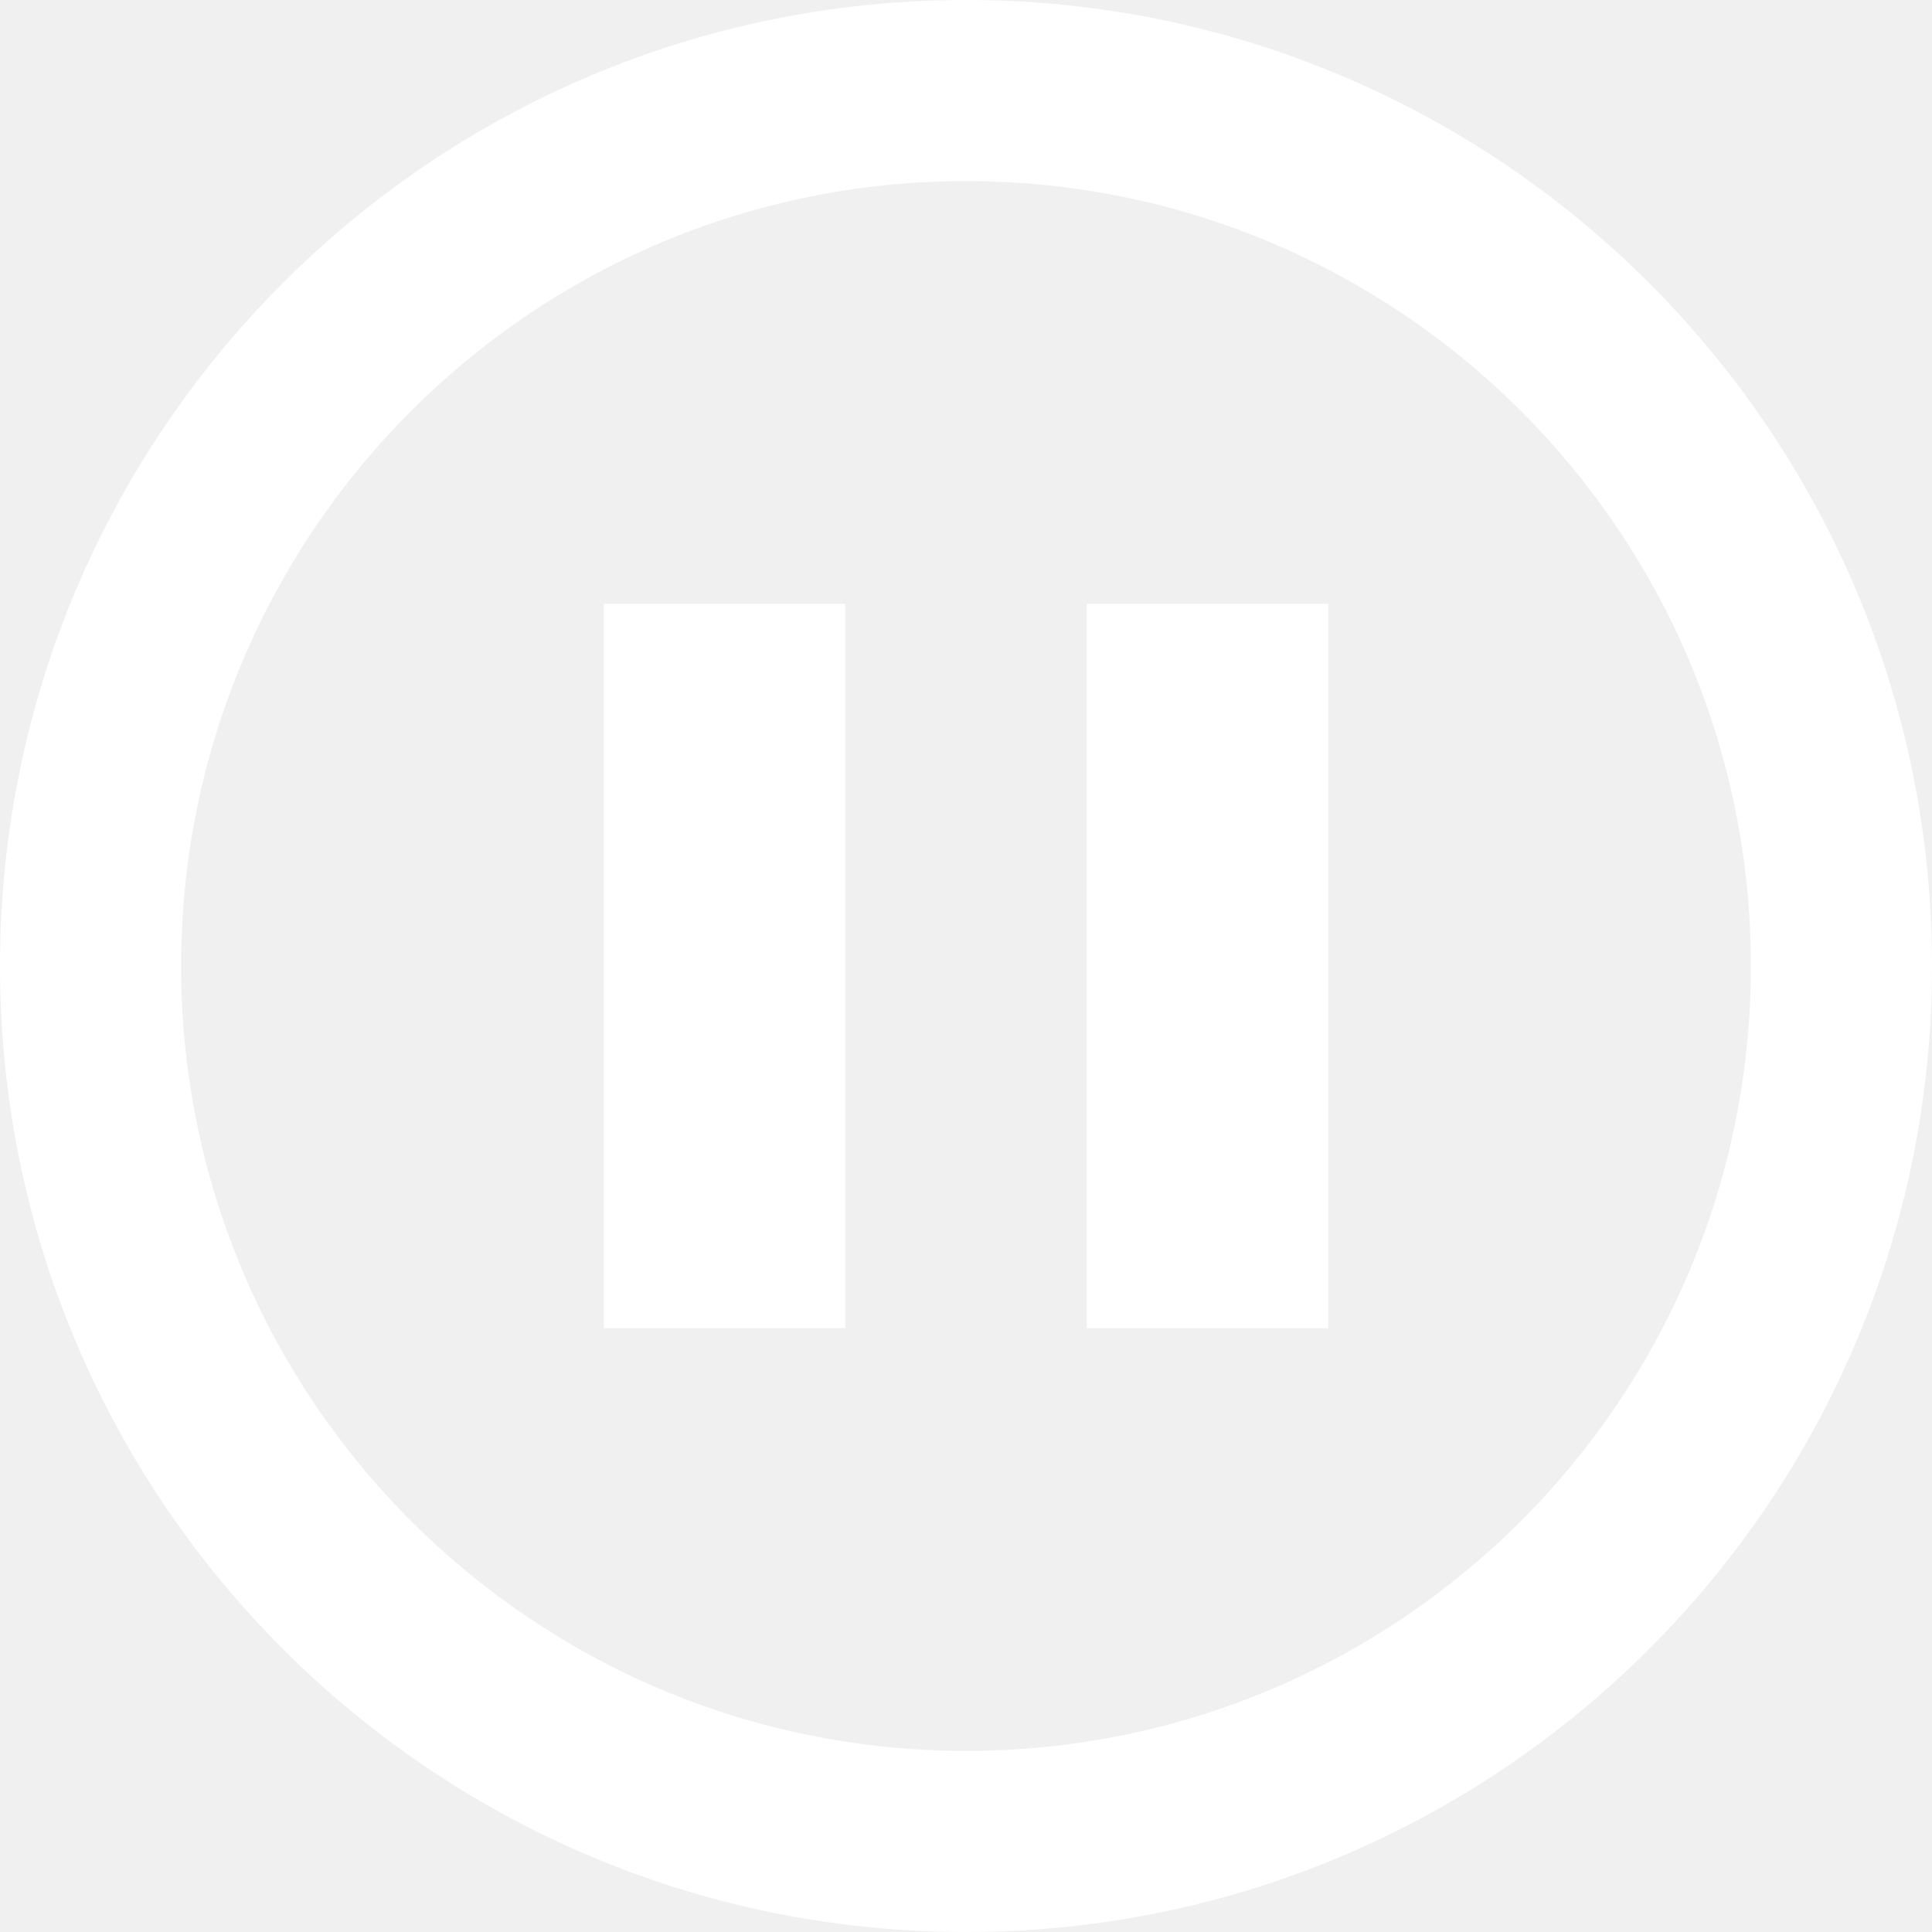
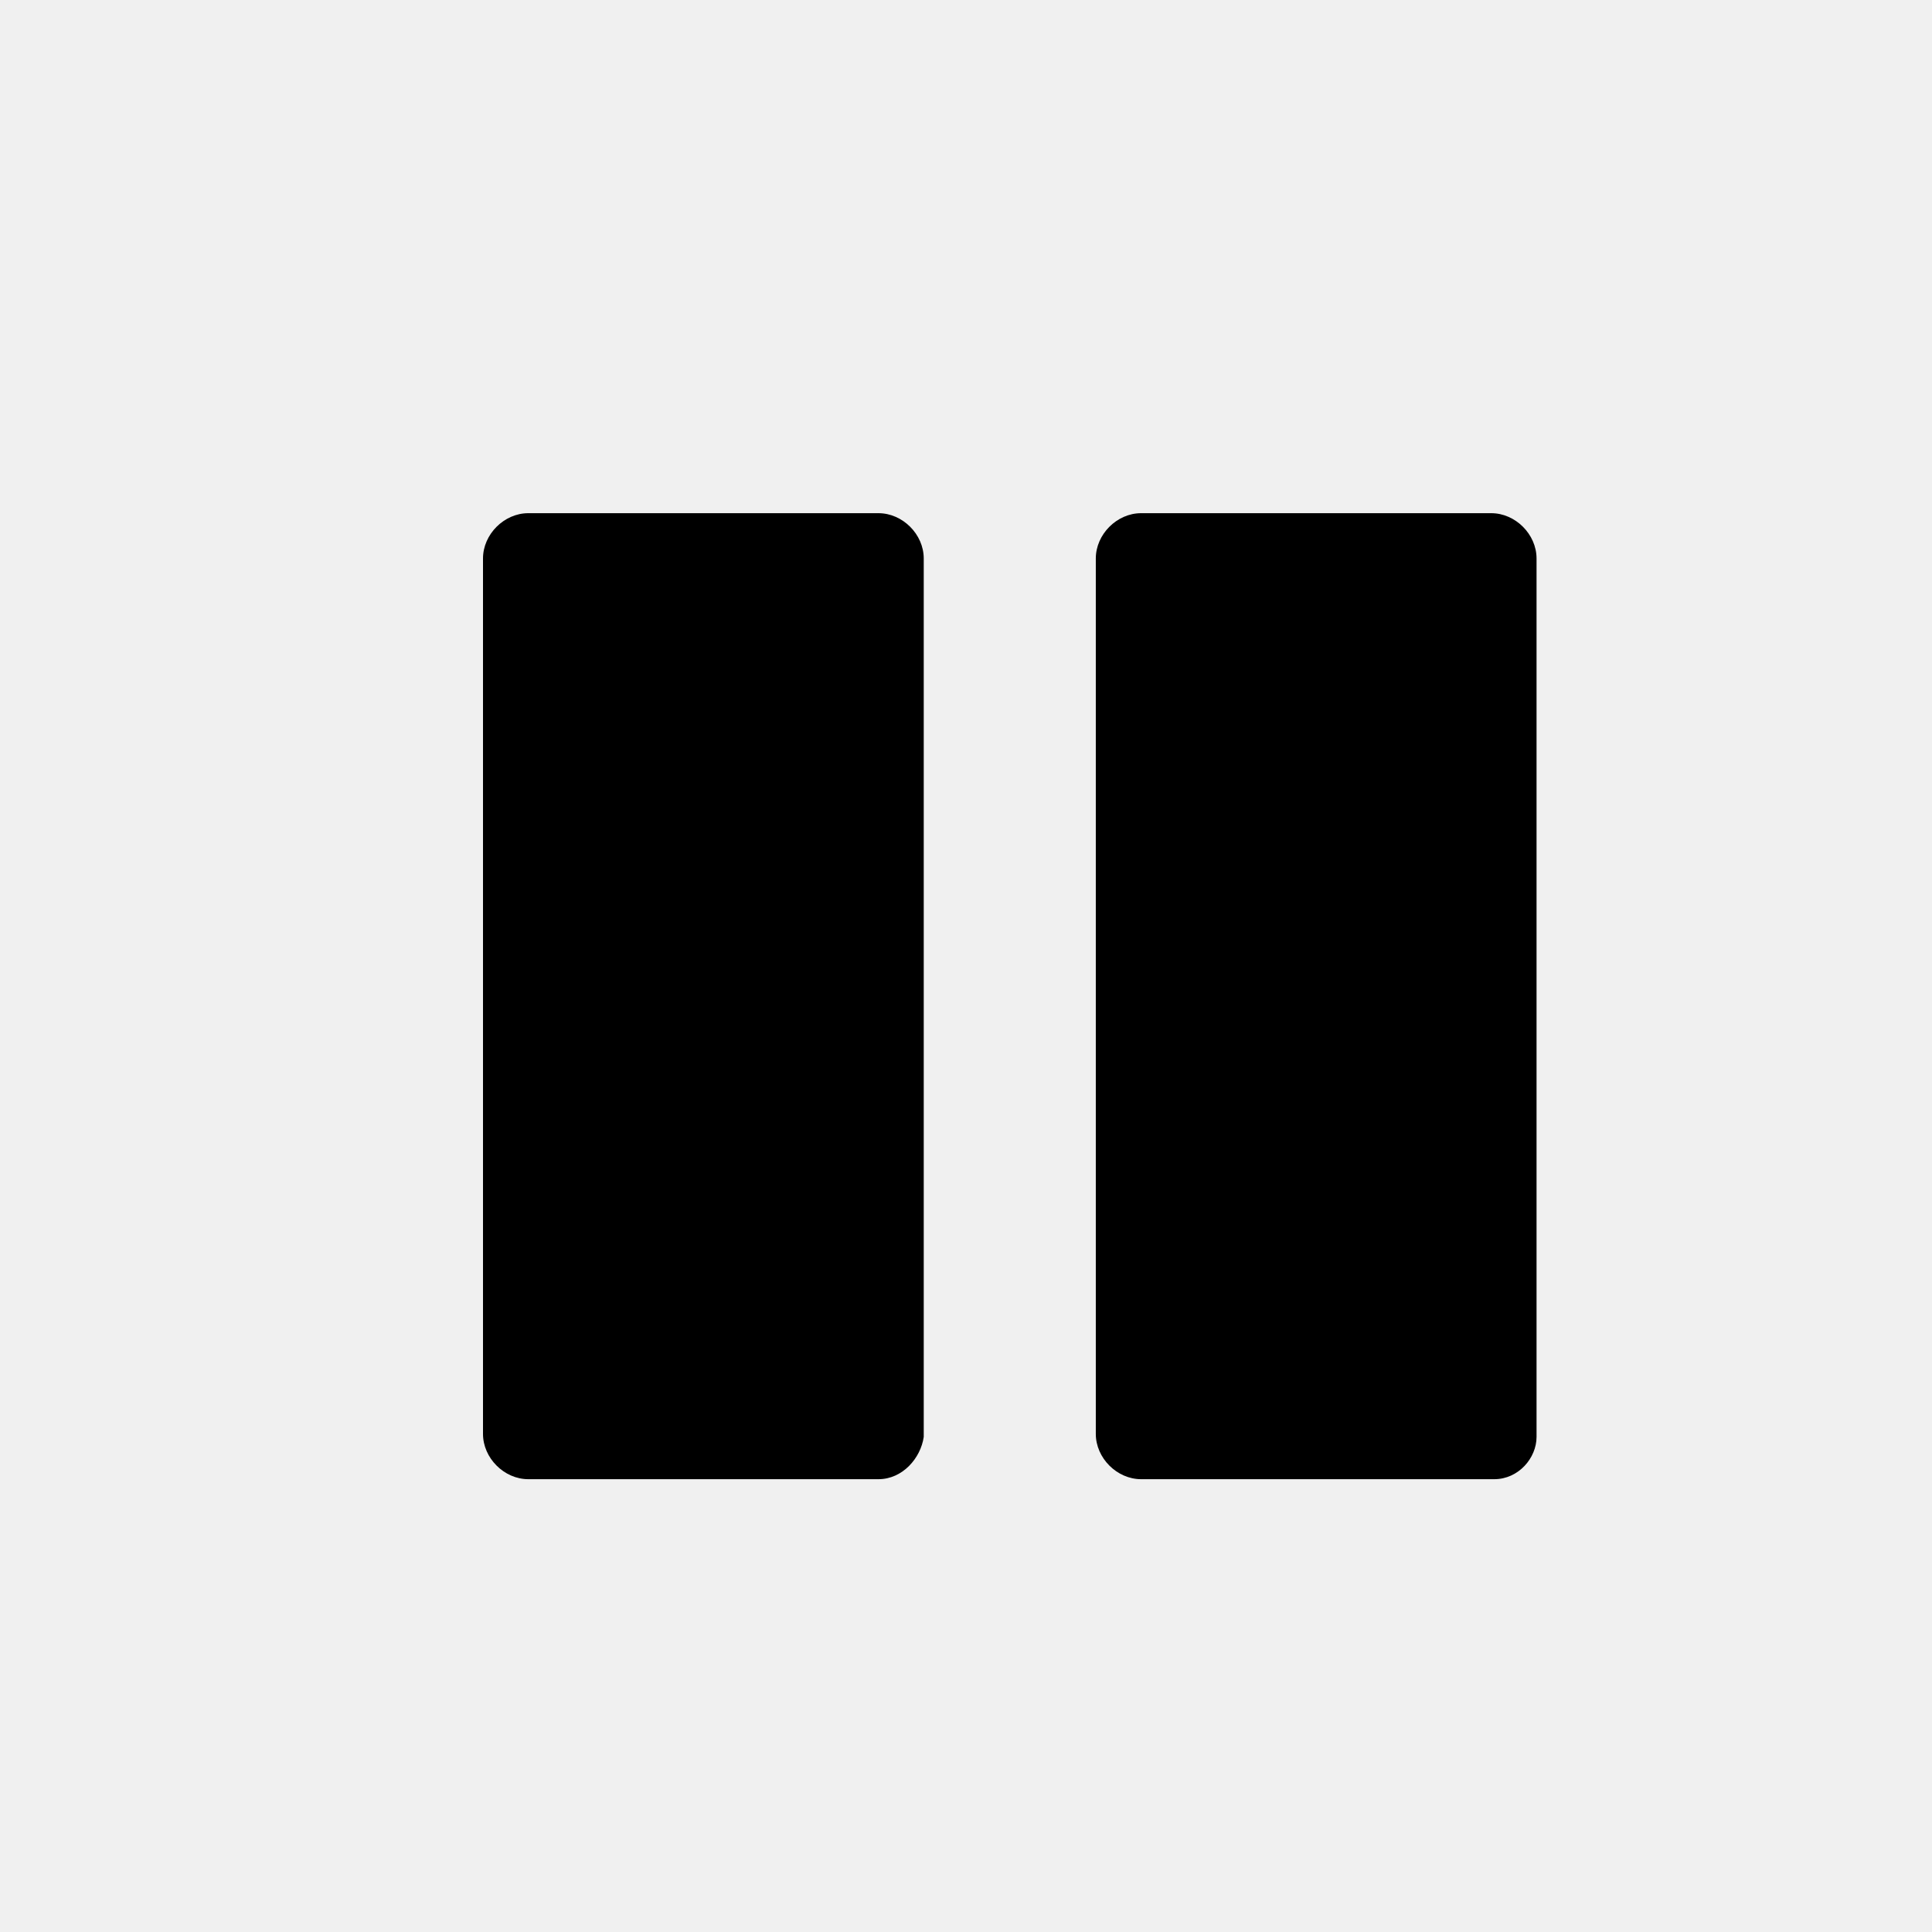
- <svg xmlns="http://www.w3.org/2000/svg" version="1.1" width="64" height="64" viewBox="0 0 64 64">
-   <path fill="#fff" d="M32 0c-17.673 0-32 14.327-32 32s14.327 32 32 32 32-14.327 32-32-14.327-32-32-32zM32 58c-14.359 0-26-11.641-26-26s11.641-26 26-26 26 11.641 26 26-11.641 26-26 26zM20 20h8v24h-8zM36 20h8v24h-8z" />
+ <svg xmlns="http://www.w3.org/2000/svg" id="Lager_1" style="enable-background:new -265 388.9 64 64;" version="1.1" viewBox="-265 388.9 64 64" xml:space="preserve">
+   <g>
+     <g>
+       <path d="M-235.9,437.9h-11.6c-0.8,0-1.5-0.7-1.5-1.5v-29c0-0.8,0.7-1.5,1.5-1.5h11.6c0.8,0,1.5,0.7,1.5,1.5v29.1    C-234.5,437.2-235.1,437.9-235.9,437.9z" />
+     </g>
+     <path d="M-215.5,437.9h-11.7c-0.8,0-1.5-0.7-1.5-1.5v-29c0-0.8,0.7-1.5,1.5-1.5h11.6c0.8,0,1.5,0.7,1.5,1.5v29.1   C-214.1,437.2-214.7,437.9-215.5,437.9z" />
+   </g>
</svg>
